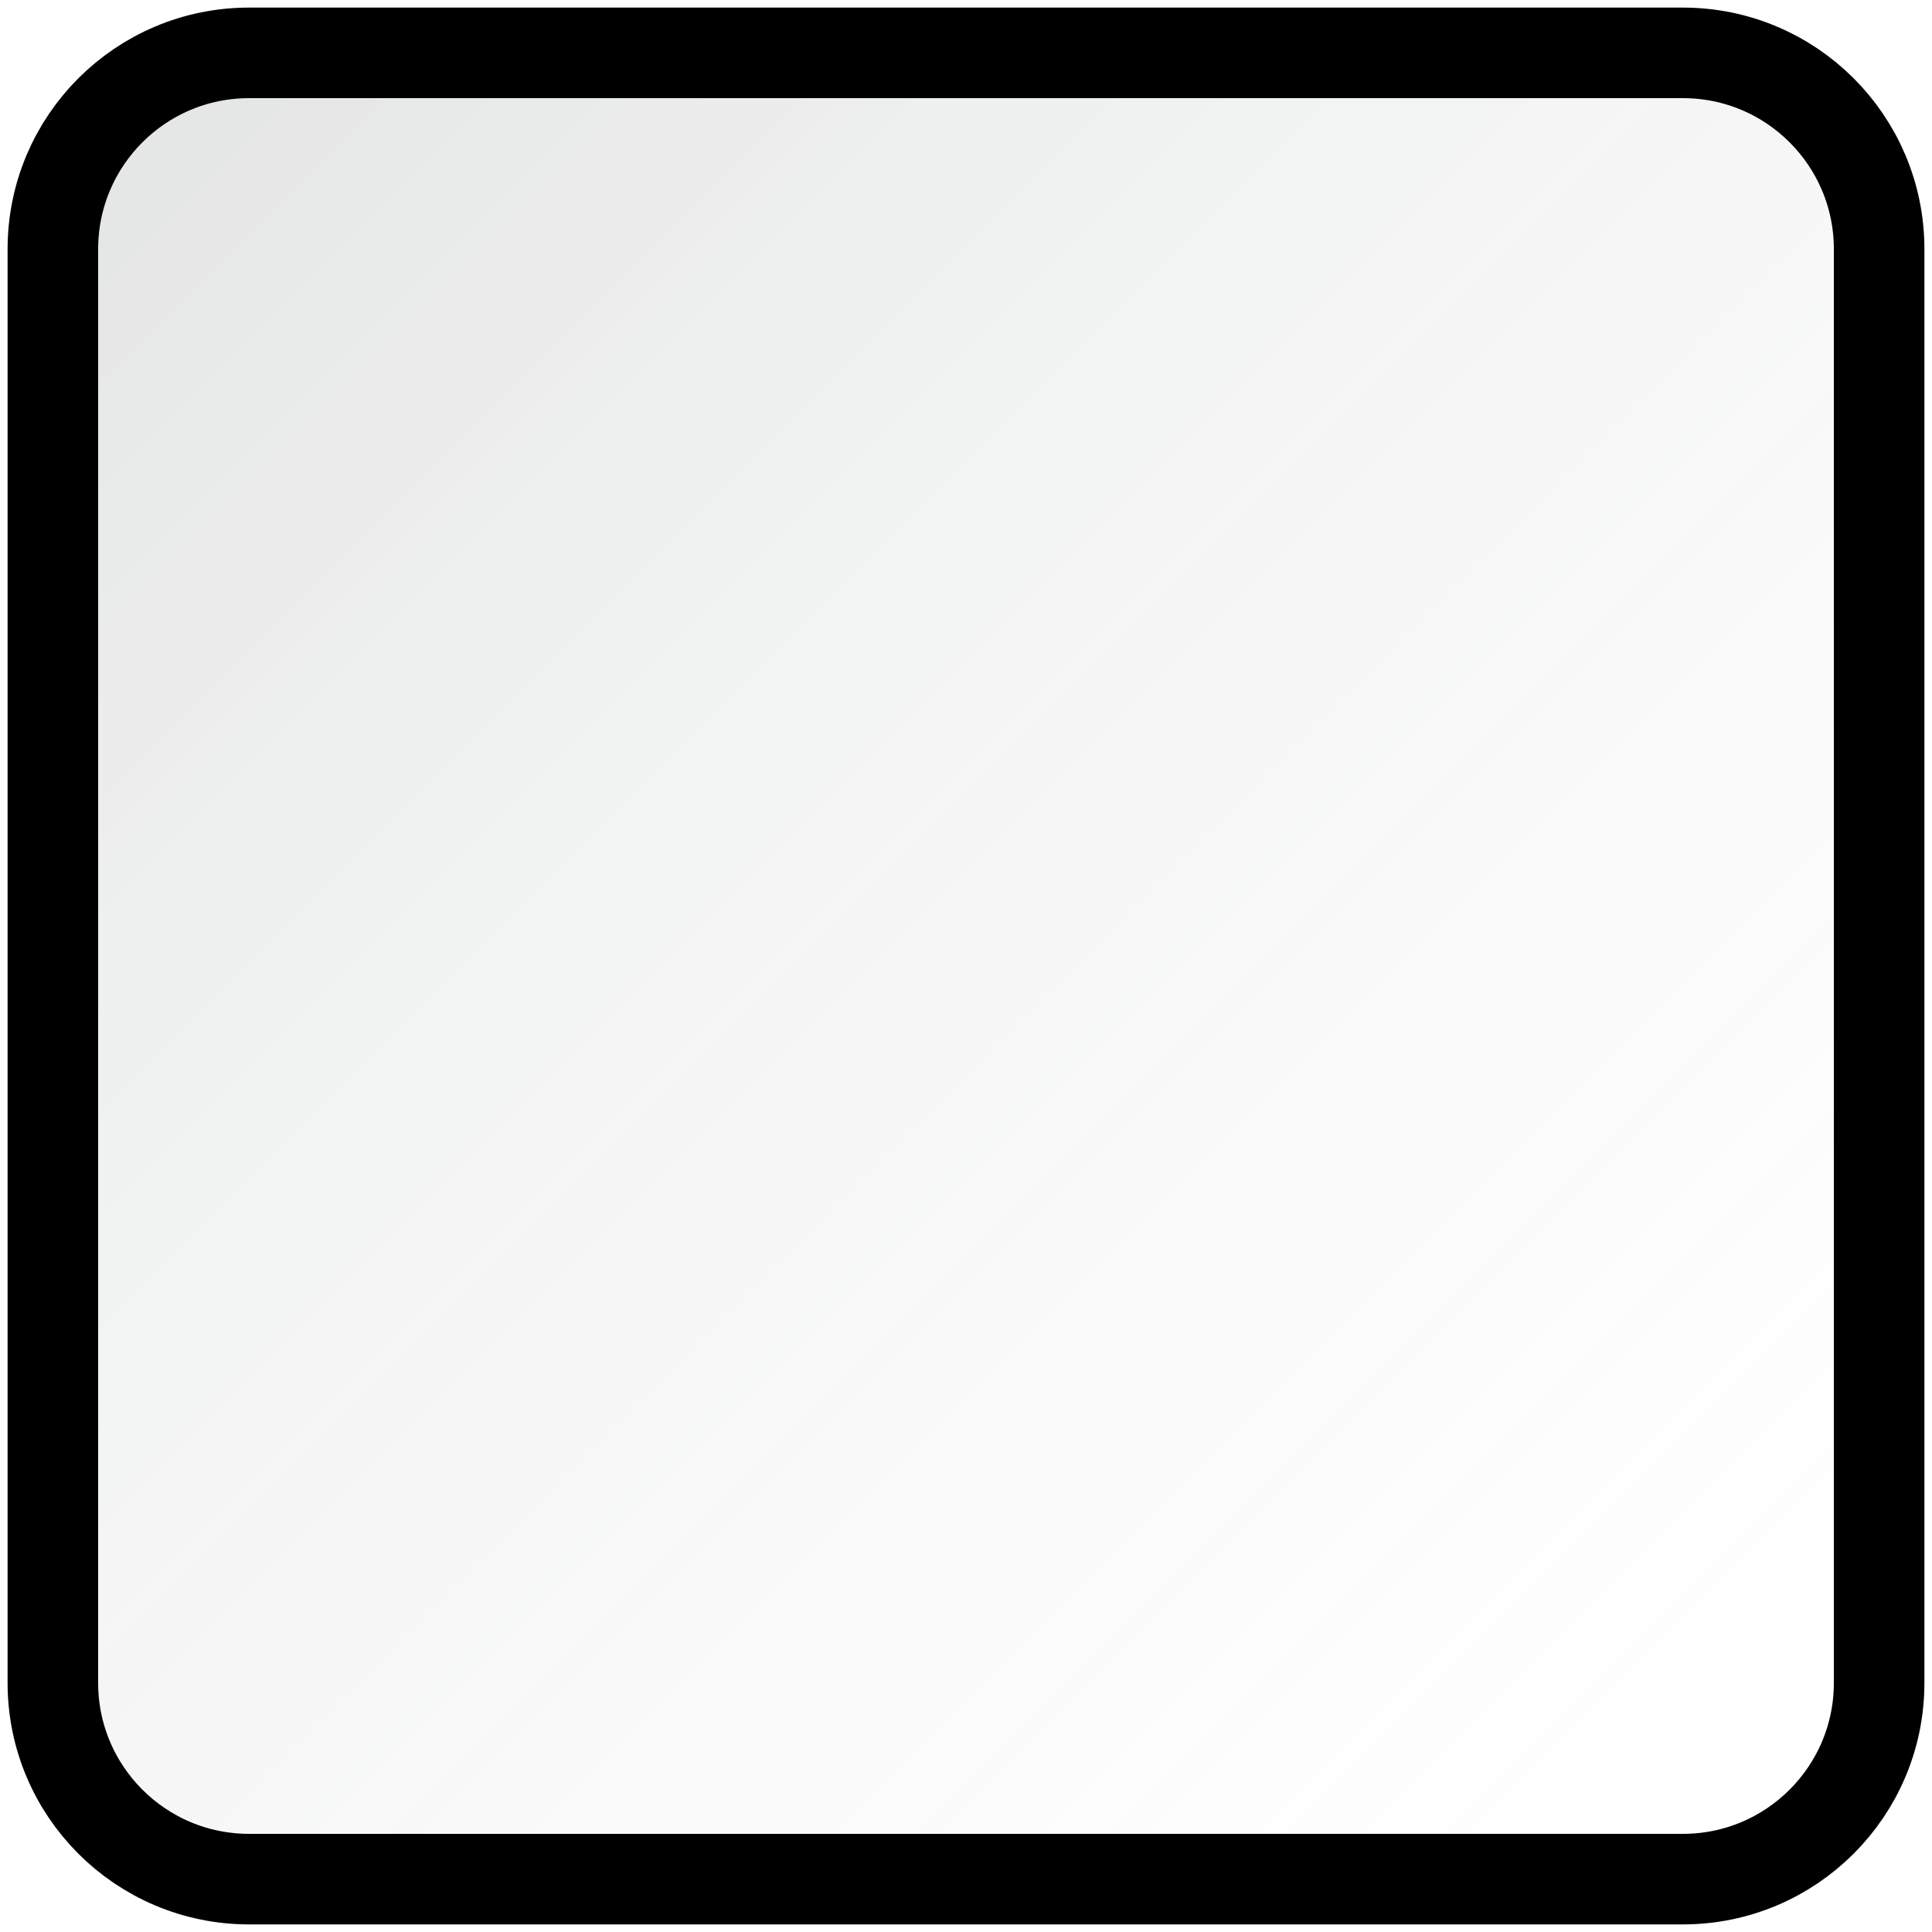
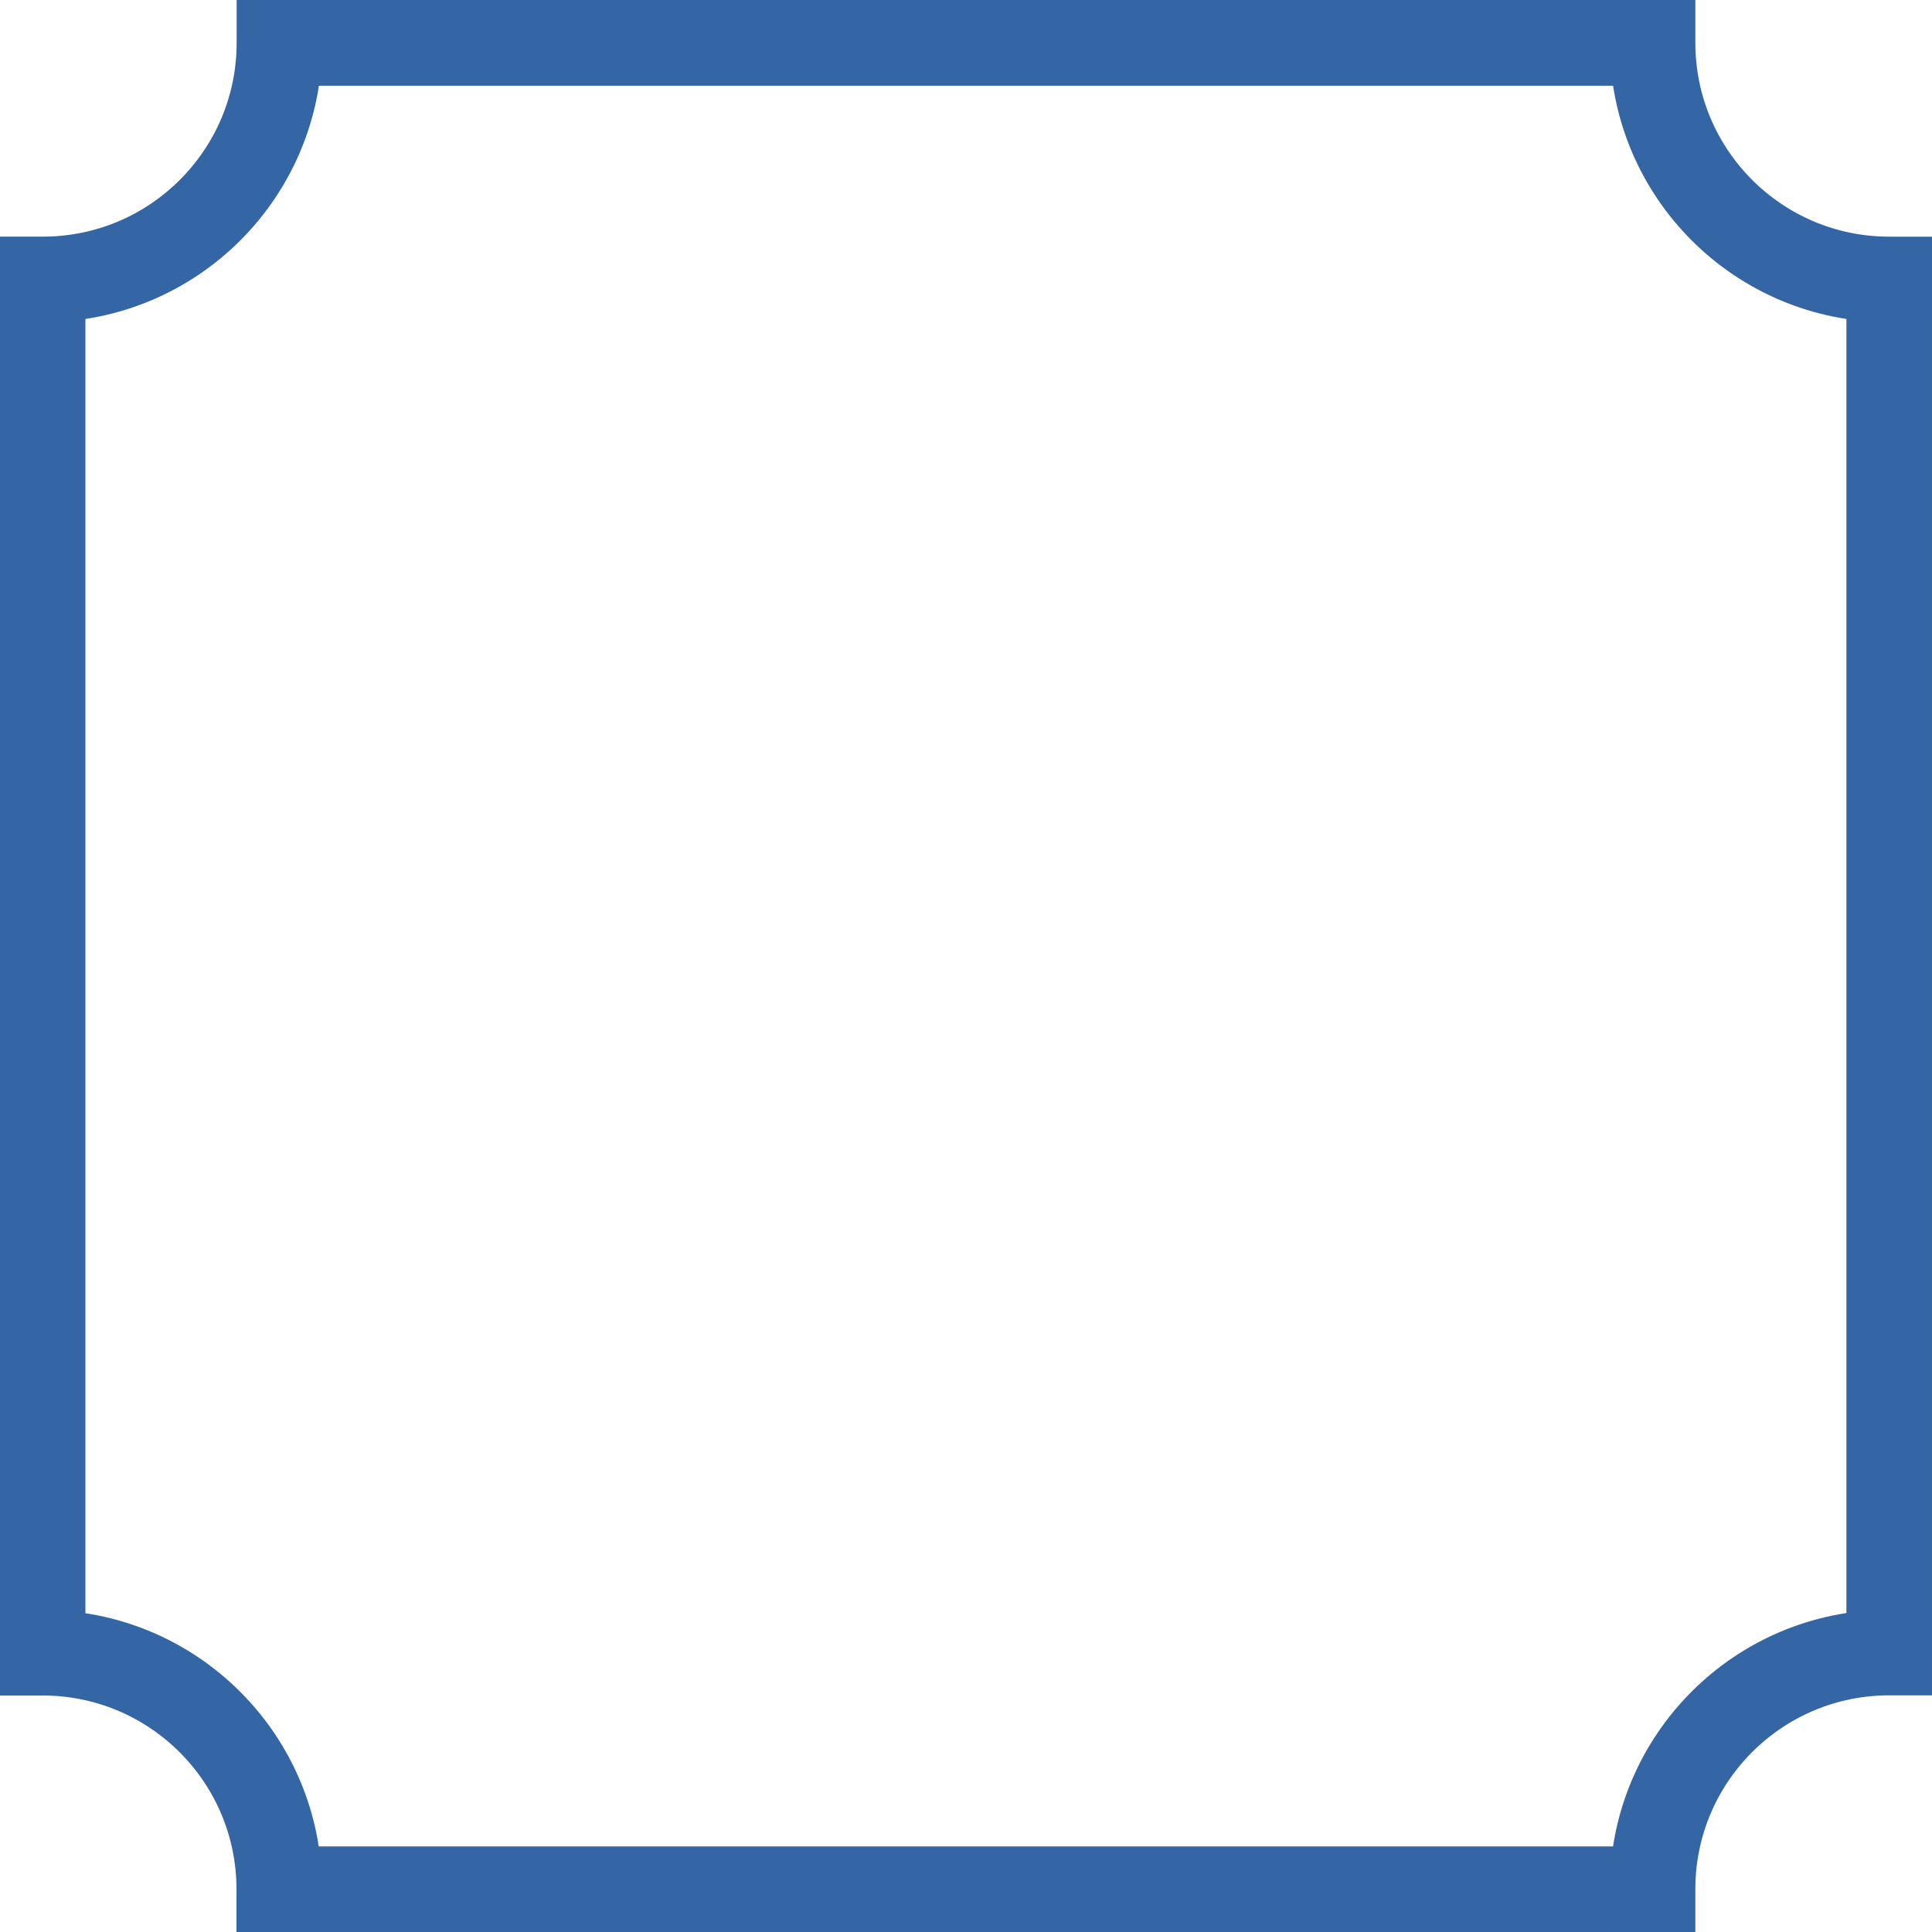
- <svg xmlns="http://www.w3.org/2000/svg" xmlns:xlink="http://www.w3.org/1999/xlink" width="128" height="128" viewBox="0 0 128 128" id="svg2" version="1.1">
-   <defs id="defs4">
-     <linearGradient id="linearGradient3329">
-       <stop style="stop-color:#2e3436;stop-opacity:0.138" offset="0" id="stop3325" />
-       <stop style="stop-color:#d3d7cf;stop-opacity:0;" offset="1" id="stop3327" />
-     </linearGradient>
-     <linearGradient xlink:href="#linearGradient3329" id="linearGradient3331" x1="3.503" y1="927.865" x2="124.497" y2="1048.859" gradientUnits="userSpaceOnUse" />
-   </defs>
+ <svg xmlns="http://www.w3.org/2000/svg" width="128" height="128" viewBox="0 0 128 128" id="svg2" version="1.1">
+   <defs id="defs4" />
  <g id="layer1" transform="translate(0,-924.3622)">
-     <rect style="fill:url(#linearGradient3331);fill-rule:evenodd;stroke:#000000;stroke-width:6;stroke-linecap:butt;stroke-linejoin:miter;stroke-miterlimit:4;stroke-dasharray:none;stroke-opacity:1;fill-opacity:1" id="rect3336" width="120.994" height="120.994" x="3.503" y="927.865" rx="13" />
+     <g id="g1125" style="stroke:#3465a4">
+       <path transform="scale(1,-1)" d="m 18.502,-1049.539 a 15.679,15.679 0 0 1 -15.679,15.679" id="path1055" style="opacity:1;vector-effect:none;fill:none;fill-opacity:1;stroke:#3465a4;stroke-width:5.669;stroke-linecap:square;stroke-linejoin:miter;stroke-miterlimit:4;stroke-dasharray:none;stroke-dashoffset:0;stroke-opacity:1;paint-order:markers fill stroke" />
+       <path id="path1057" d="M 2.823,1033.86 V 944.148" style="color:#000000;display:inline;overflow:visible;visibility:visible;fill:none;fill-rule:evenodd;stroke:#3465a4;stroke-width:5.669;stroke-linecap:butt;stroke-linejoin:miter;stroke-miterlimit:4;stroke-dasharray:none;stroke-dashoffset:0;stroke-opacity:1;marker:none;enable-background:accumulate" />
+       <path style="opacity:1;vector-effect:none;fill:none;fill-opacity:1;stroke:#3465a4;stroke-width:5.669;stroke-linecap:square;stroke-linejoin:miter;stroke-miterlimit:4;stroke-dasharray:none;stroke-dashoffset:0;stroke-opacity:1;paint-order:markers fill stroke" id="path1059" d="m -1033.849,-125.165 a 15.679,15.679 0 0 1 -15.679,15.679" transform="matrix(0,-1,-1,0,0,0)" />
+       <path transform="scale(-1,1)" d="m -109.487,927.197 a 15.679,15.679 0 0 1 -15.679,15.679" id="path1061" style="opacity:1;vector-effect:none;fill:none;fill-opacity:1;stroke:#3465a4;stroke-width:5.669;stroke-linecap:square;stroke-linejoin:miter;stroke-miterlimit:4;stroke-dasharray:none;stroke-dashoffset:0;stroke-opacity:1;paint-order:markers fill stroke" />
+       <path style="opacity:1;vector-effect:none;fill:none;fill-opacity:1;stroke:#3465a4;stroke-width:5.669;stroke-linecap:square;stroke-linejoin:miter;stroke-miterlimit:4;stroke-dasharray:none;stroke-dashoffset:0;stroke-opacity:1;paint-order:markers fill stroke" id="path1063" d="M 942.875,2.835 A 15.679,15.679 0 0 1 927.197,18.513" transform="matrix(0,1,1,0,0,0)" />
+       <path style="color:#000000;display:inline;overflow:visible;visibility:visible;fill:none;fill-rule:evenodd;stroke:#3465a4;stroke-width:5.669;stroke-linecap:butt;stroke-linejoin:miter;stroke-miterlimit:4;stroke-dasharray:none;stroke-dashoffset:0;stroke-opacity:1;marker:none;enable-background:accumulate" d="M 125.165,1033.86 V 944.148" id="path1065" />
+       <path id="path1067" d="M 108.226,927.197 H 18.513" style="color:#000000;display:inline;overflow:visible;visibility:visible;fill:none;fill-rule:evenodd;stroke:#3465a4;stroke-width:5.669;stroke-linecap:butt;stroke-linejoin:miter;stroke-miterlimit:4;stroke-dasharray:none;stroke-dashoffset:0;stroke-opacity:1;marker:none;enable-background:accumulate" />
+       <path style="color:#000000;display:inline;overflow:visible;visibility:visible;fill:none;fill-rule:evenodd;stroke:#3465a4;stroke-width:5.669;stroke-linecap:butt;stroke-linejoin:miter;stroke-miterlimit:4;stroke-dasharray:none;stroke-dashoffset:0;stroke-opacity:1;marker:none;enable-background:accumulate" d="M 108.226,927.197 H 18.513" id="path1069" />
+       <path id="path1071" d="M 108.226,1049.527 H 18.513" style="color:#000000;display:inline;overflow:visible;visibility:visible;fill:none;fill-rule:evenodd;stroke:#3465a4;stroke-width:5.669;stroke-linecap:butt;stroke-linejoin:miter;stroke-miterlimit:4;stroke-dasharray:none;stroke-dashoffset:0;stroke-opacity:1;marker:none;enable-background:accumulate" />
+     </g>
  </g>
</svg>
